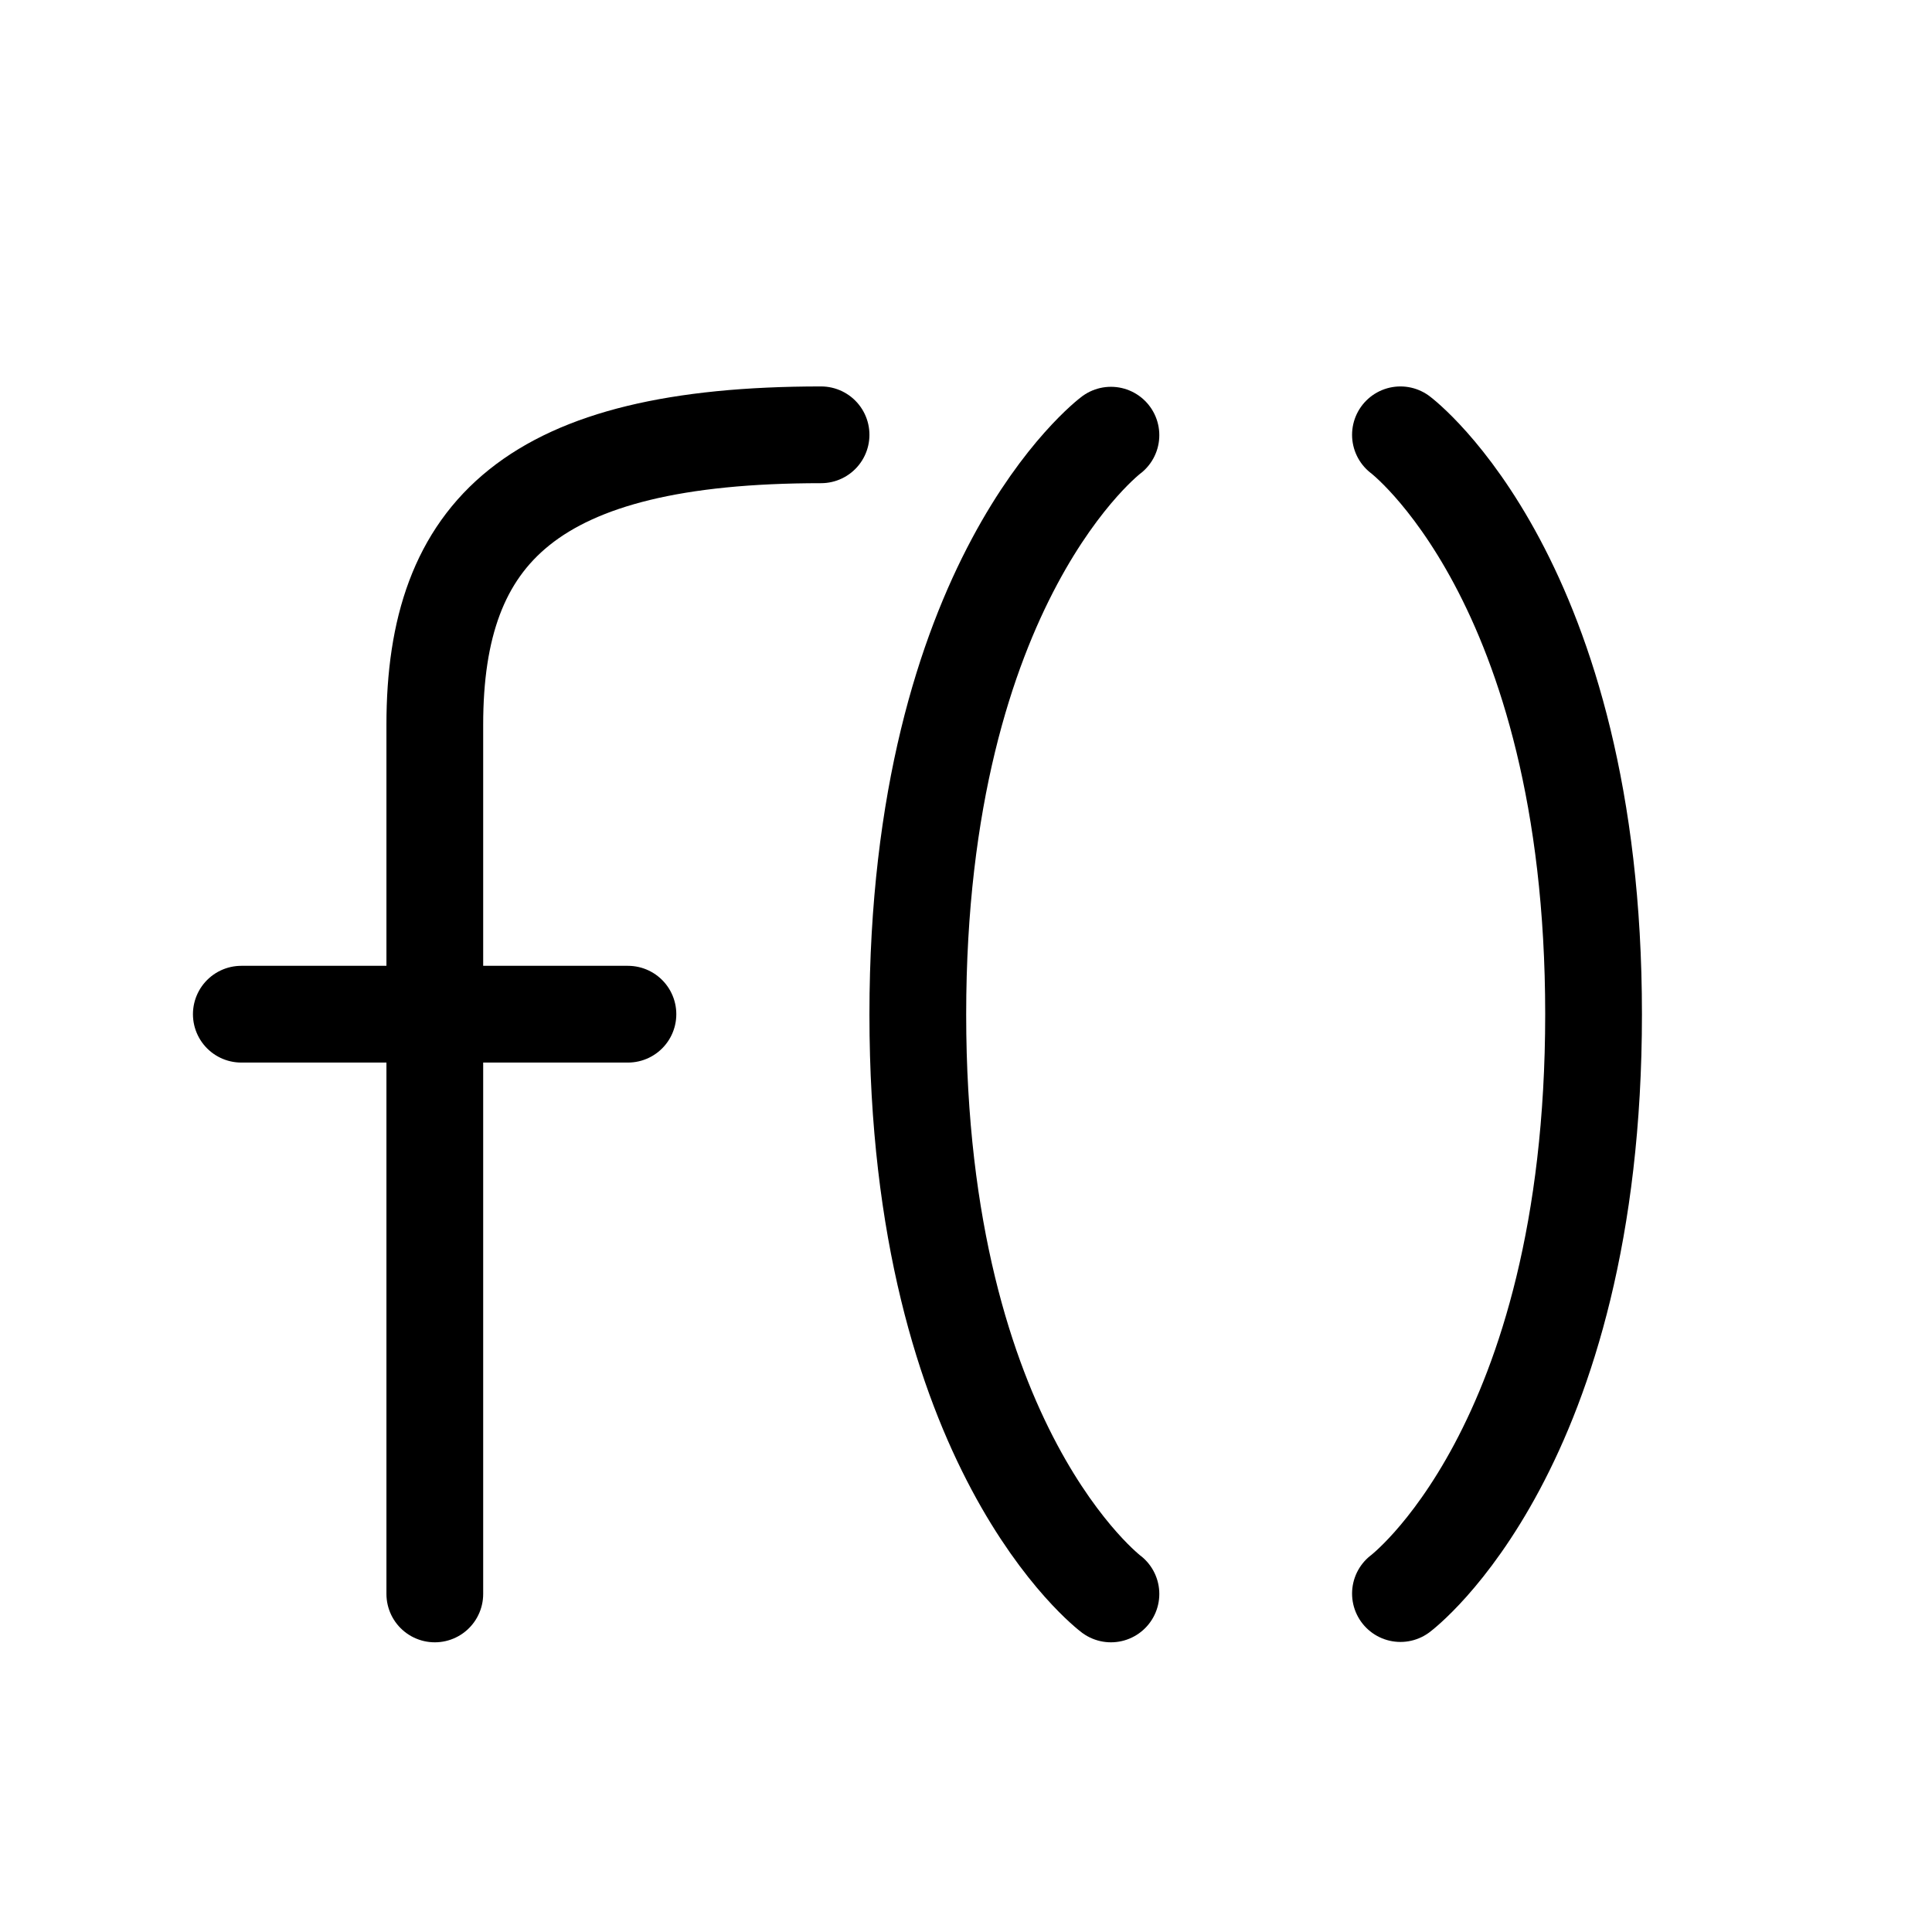
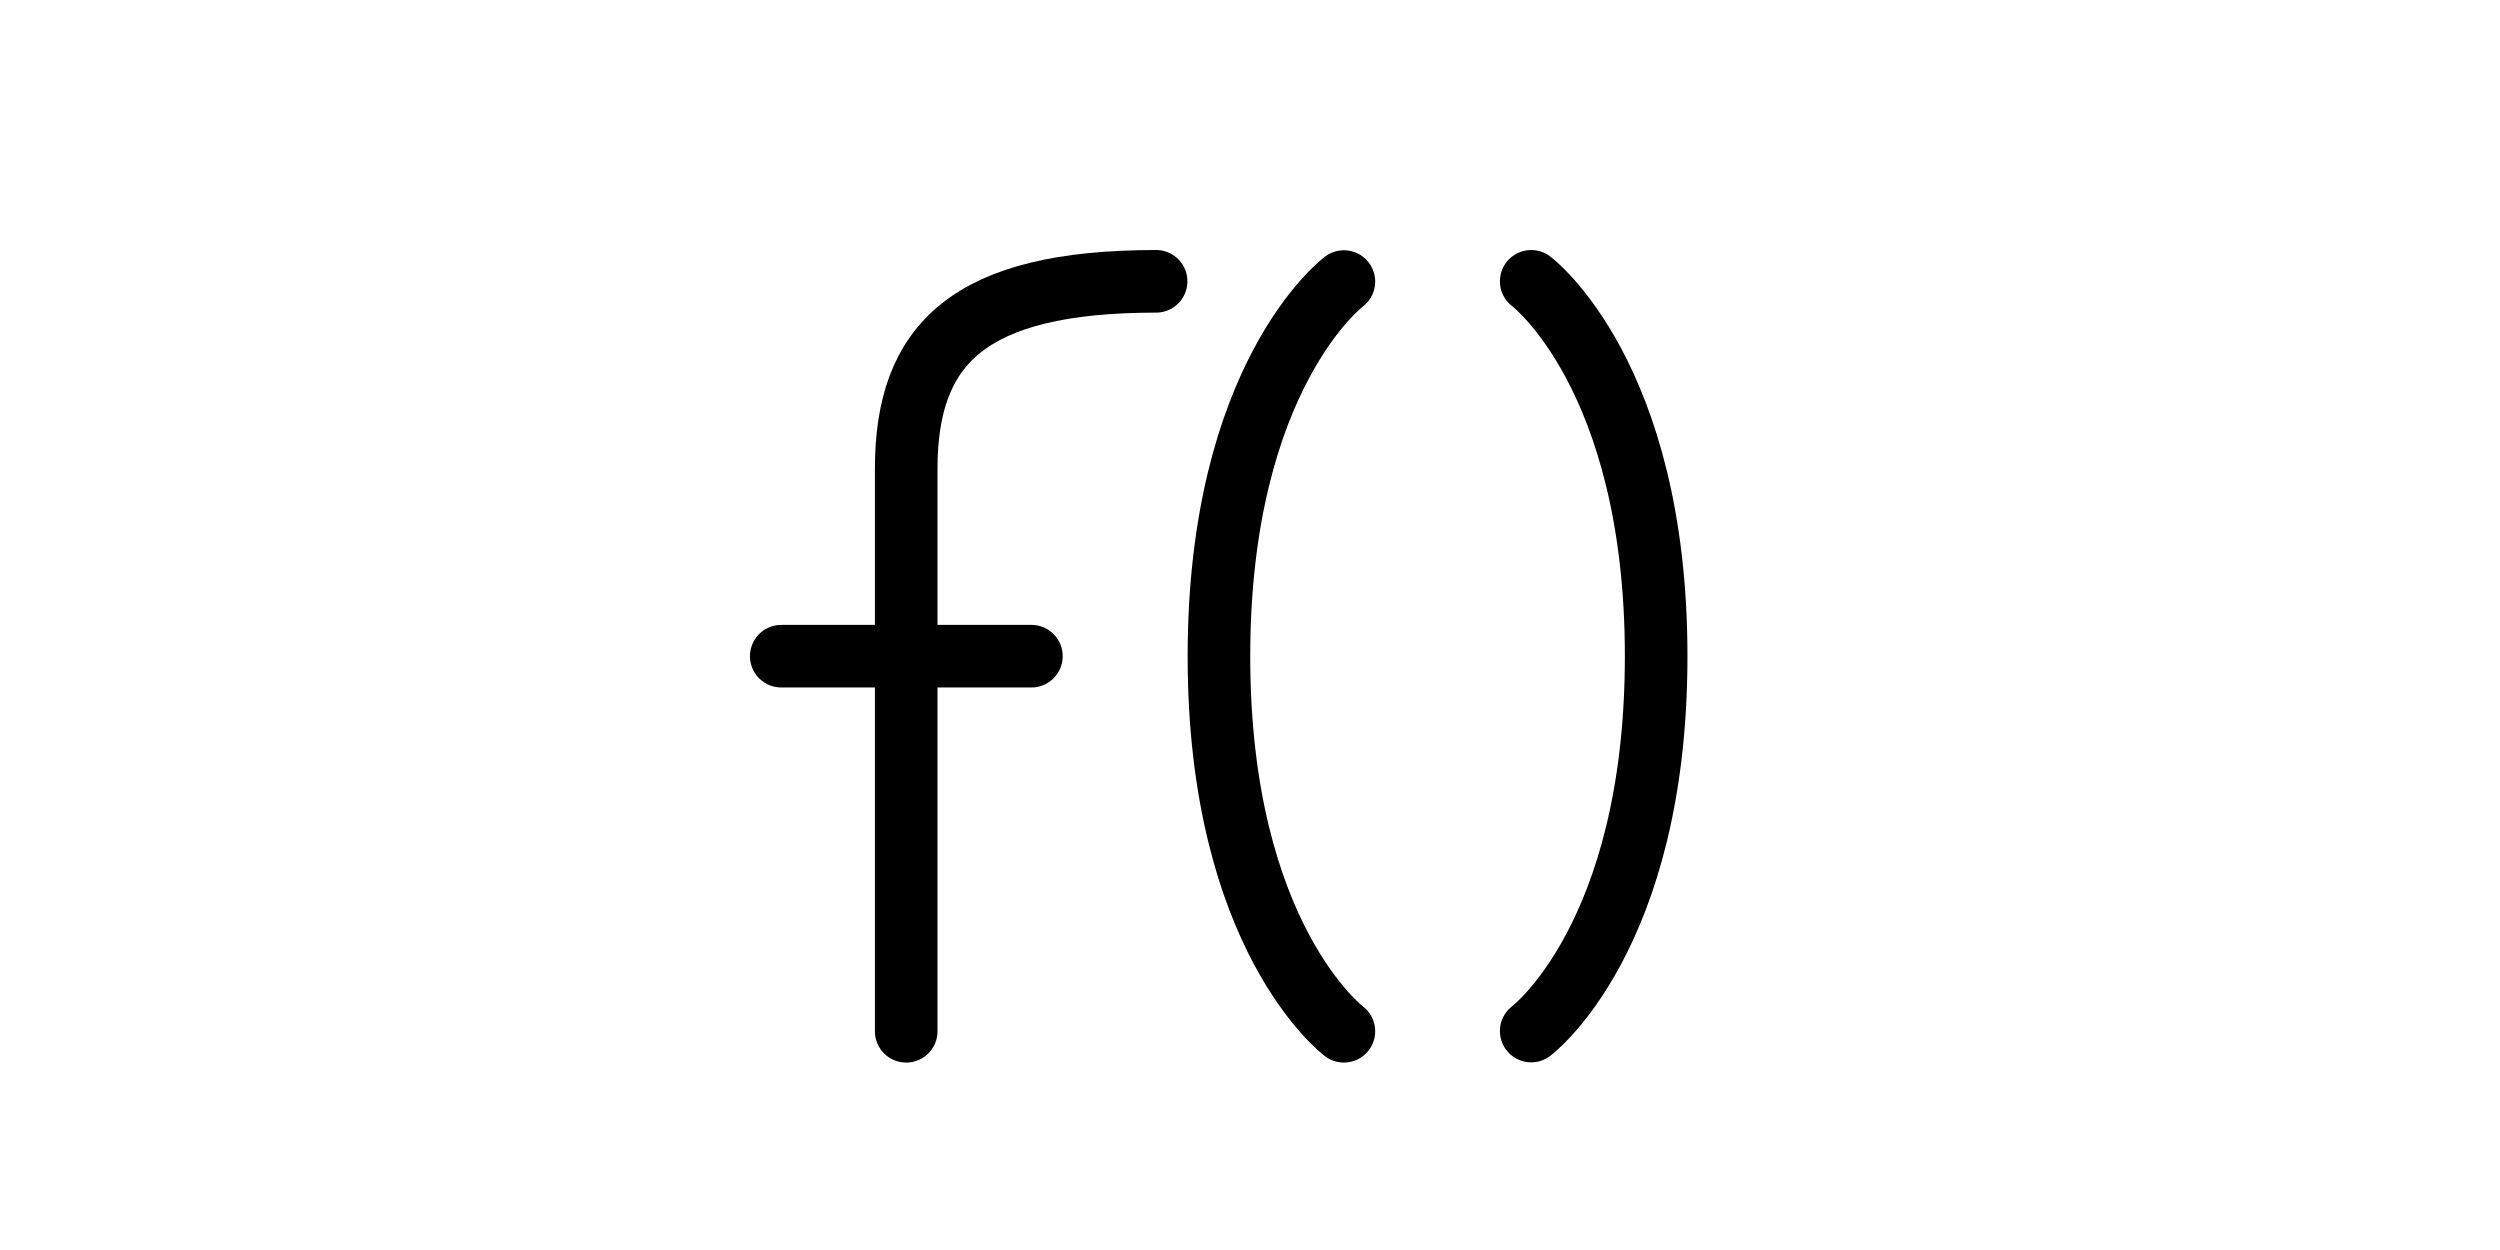
- <svg xmlns="http://www.w3.org/2000/svg" width="20" height="20" viewBox="0 0 5.292 5.292" version="1.1" id="svg1">
+ <svg xmlns="http://www.w3.org/2000/svg" width="40" height="20" viewBox="0 0 10.583 5.292" version="1.1" id="svg1">
  <defs id="defs1" />
-   <text xml:space="preserve" style="font-size:3.175px;text-align:start;writing-mode:lr-tb;direction:ltr;text-anchor:start;fill:#ff0000;stroke:#000000;stroke-width:0.265;stroke-linecap:round;stroke-linejoin:round;stroke-miterlimit:10" x="1.133" y="1.587" id="text1">
-     <tspan id="tspan1" style="stroke-width:0.265" x="1.133" y="1.587" />
+   <text xml:space="preserve" style="font-size:3.175px;text-align:start;writing-mode:lr-tb;direction:ltr;text-anchor:start;fill:#ff0000;stroke:#000000;stroke-width:0.265;stroke-linecap:round;stroke-linejoin:round;stroke-miterlimit:10" x="3.779" y="1.587" id="text1">
+     <tspan id="tspan1" style="stroke-width:0.265" x="3.779" y="1.587" />
  </text>
-   <path style="fill:none;stroke:#000000;stroke-width:0.265;stroke-linecap:round;stroke-linejoin:round;stroke-miterlimit:10;stroke-dasharray:none" d="m 3.043,4.366 c 0,0 -0.529,-0.397 -0.529,-1.587 0,-1.191 0.529,-1.587 0.529,-1.587" id="path1" />
-   <path style="fill:none;stroke:#000000;stroke-width:0.265;stroke-linecap:round;stroke-linejoin:round;stroke-miterlimit:10;stroke-dasharray:none" d="m 3.836,1.191 c 0,0 0.529,0.397 0.529,1.587 0,1.191 -0.529,1.587 -0.529,1.587" id="path2" />
-   <path style="fill:none;stroke:#000000;stroke-width:0.265;stroke-linecap:round;stroke-linejoin:round;stroke-miterlimit:10;stroke-dasharray:none" d="m 1.191,4.366 c 0,0 0,-1.852 0,-2.381 0,-0.529 0.265,-0.794 1.058,-0.794" id="path3" />
-   <path style="fill:none;stroke:#000000;stroke-width:0.265;stroke-linecap:round;stroke-linejoin:round;stroke-miterlimit:10;stroke-dasharray:none" d="M 0.661,2.778 H 1.72" id="path4" />
+   <path style="fill:none;stroke:#000000;stroke-width:0.265;stroke-linecap:round;stroke-linejoin:round;stroke-miterlimit:10;stroke-dasharray:none" d="m 5.689,4.366 c 0,0 -0.529,-0.397 -0.529,-1.587 0,-1.191 0.529,-1.587 0.529,-1.587" id="path1" />
+   <path style="fill:none;stroke:#000000;stroke-width:0.265;stroke-linecap:round;stroke-linejoin:round;stroke-miterlimit:10;stroke-dasharray:none" d="m 6.482,1.191 c 0,0 0.529,0.397 0.529,1.587 0,1.191 -0.529,1.587 -0.529,1.587" id="path2" />
+   <path style="fill:none;stroke:#000000;stroke-width:0.265;stroke-linecap:round;stroke-linejoin:round;stroke-miterlimit:10;stroke-dasharray:none" d="m 3.836,4.366 c 0,0 0,-1.852 0,-2.381 0,-0.529 0.265,-0.794 1.058,-0.794" id="path3" />
+   <path style="fill:none;stroke:#000000;stroke-width:0.265;stroke-linecap:round;stroke-linejoin:round;stroke-miterlimit:10;stroke-dasharray:none" d="M 3.307,2.778 H 4.366" id="path4" />
</svg>
